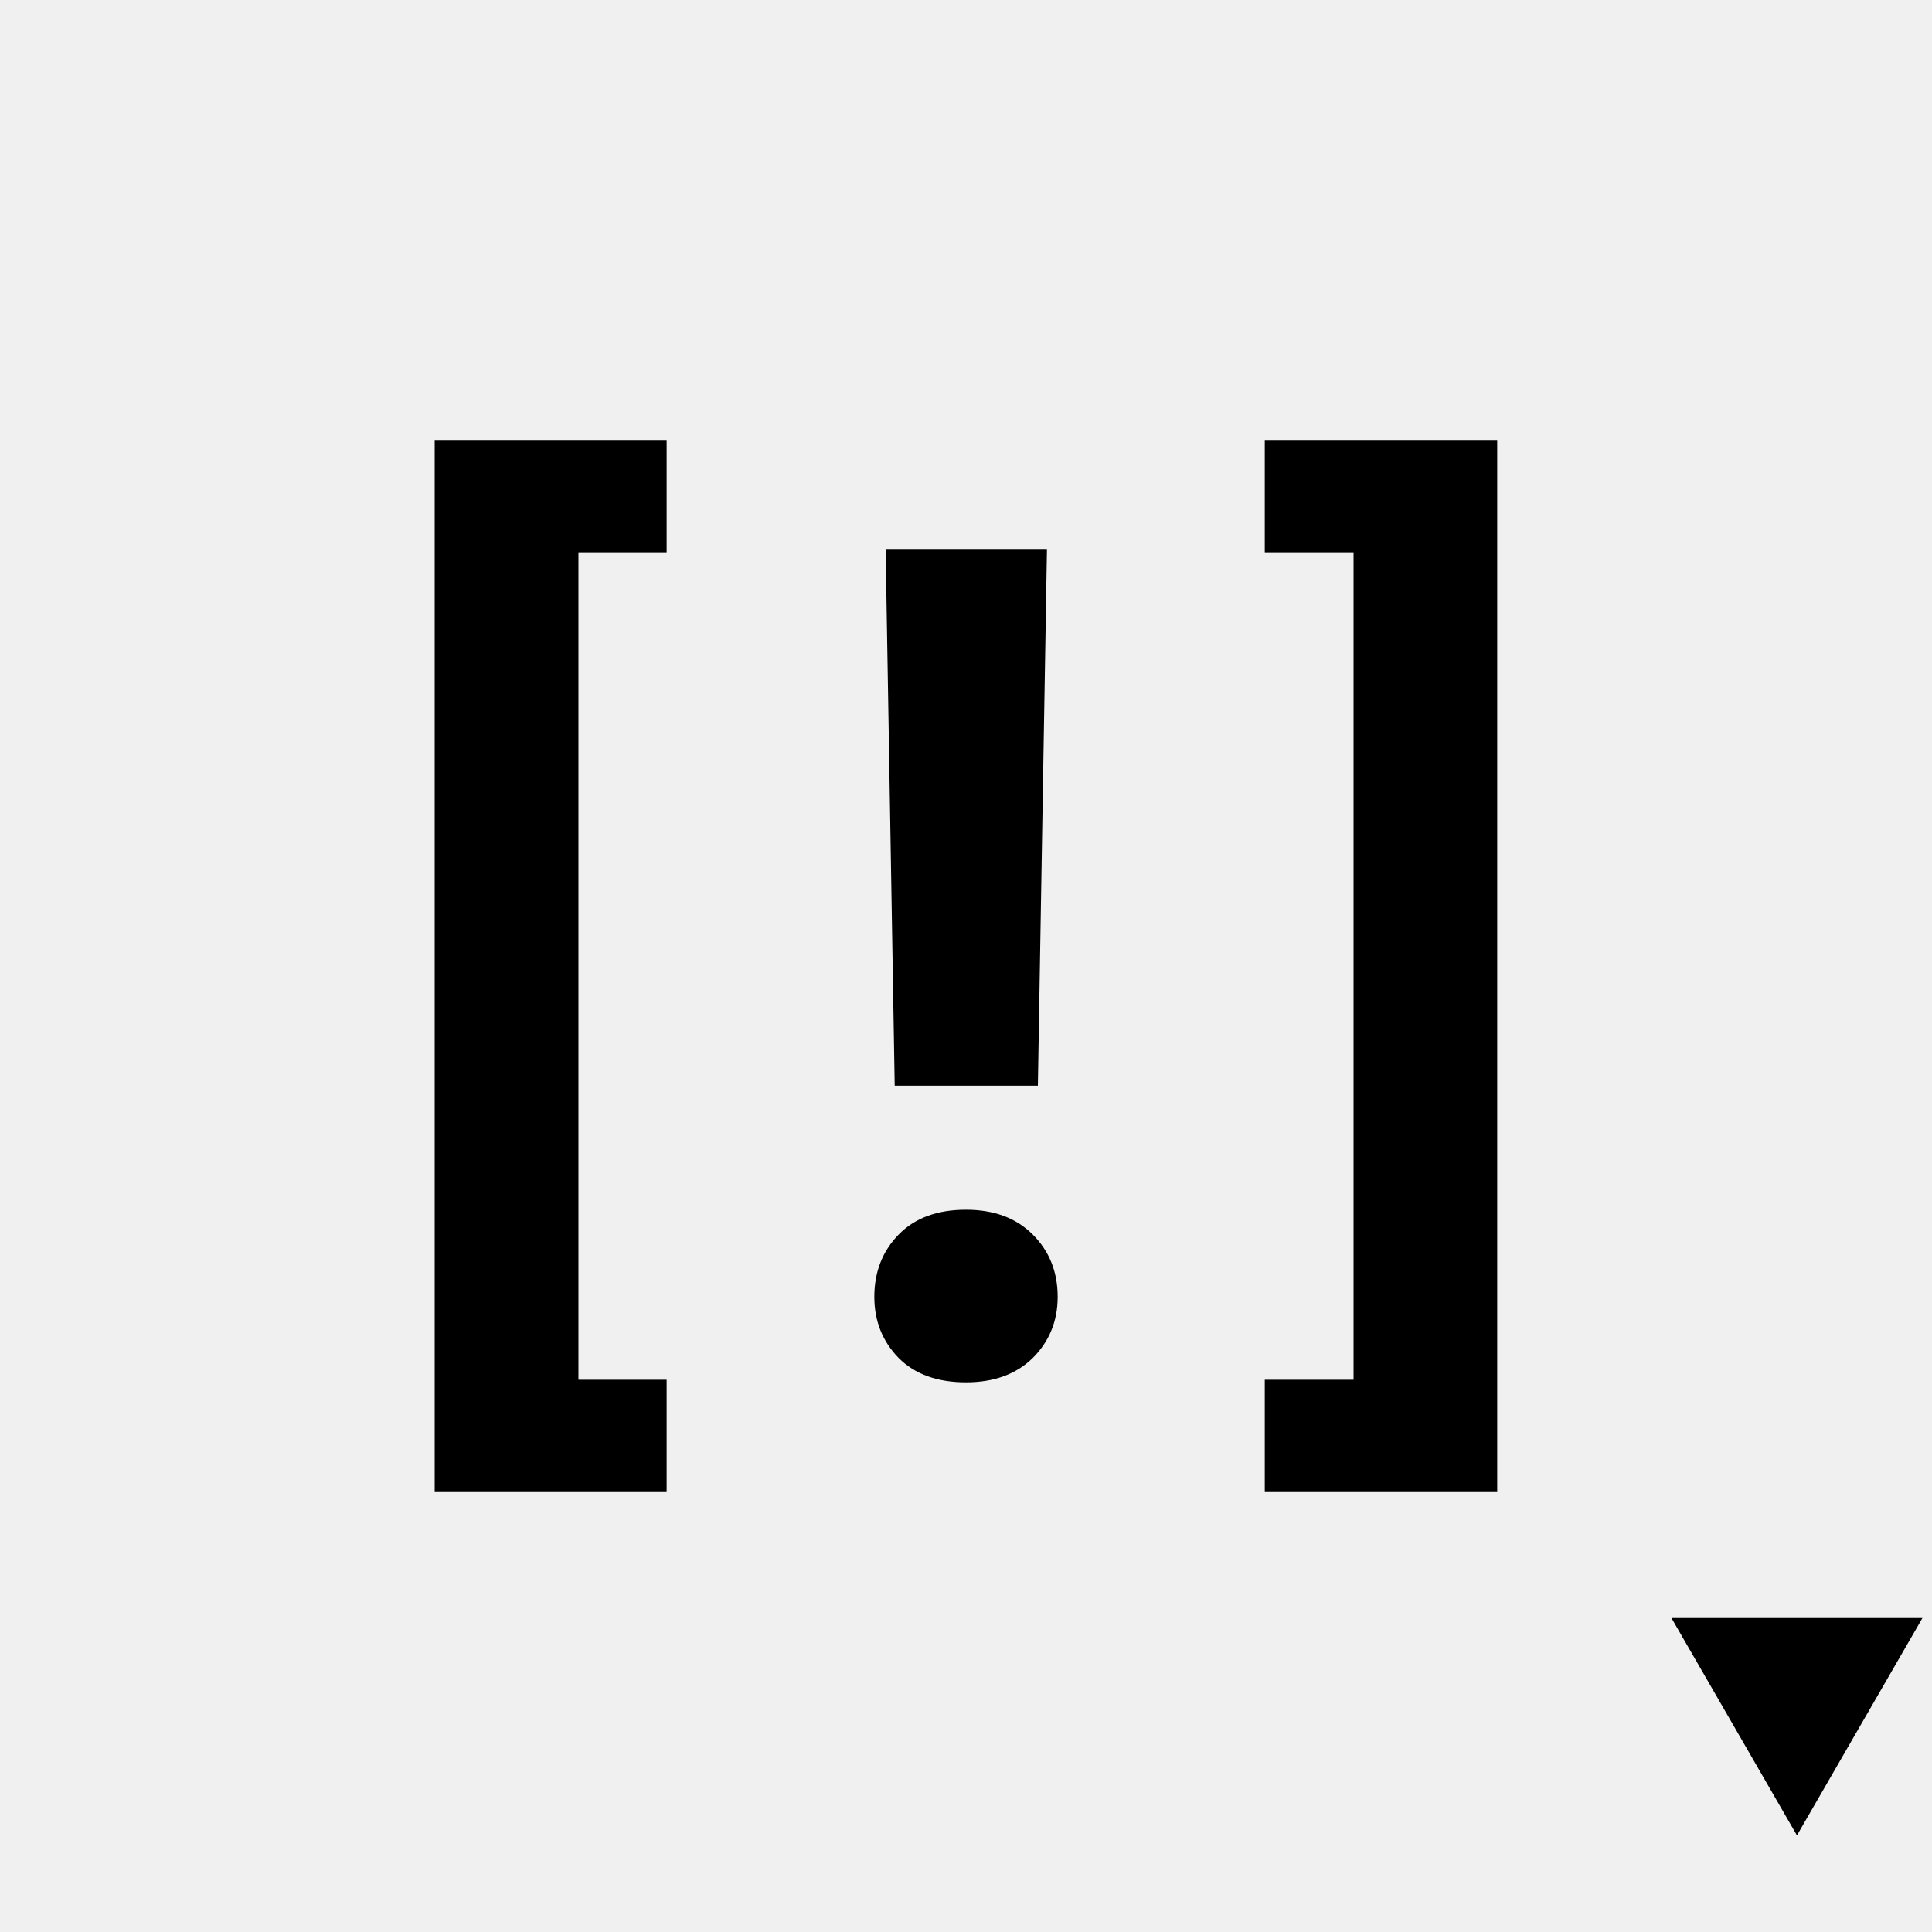
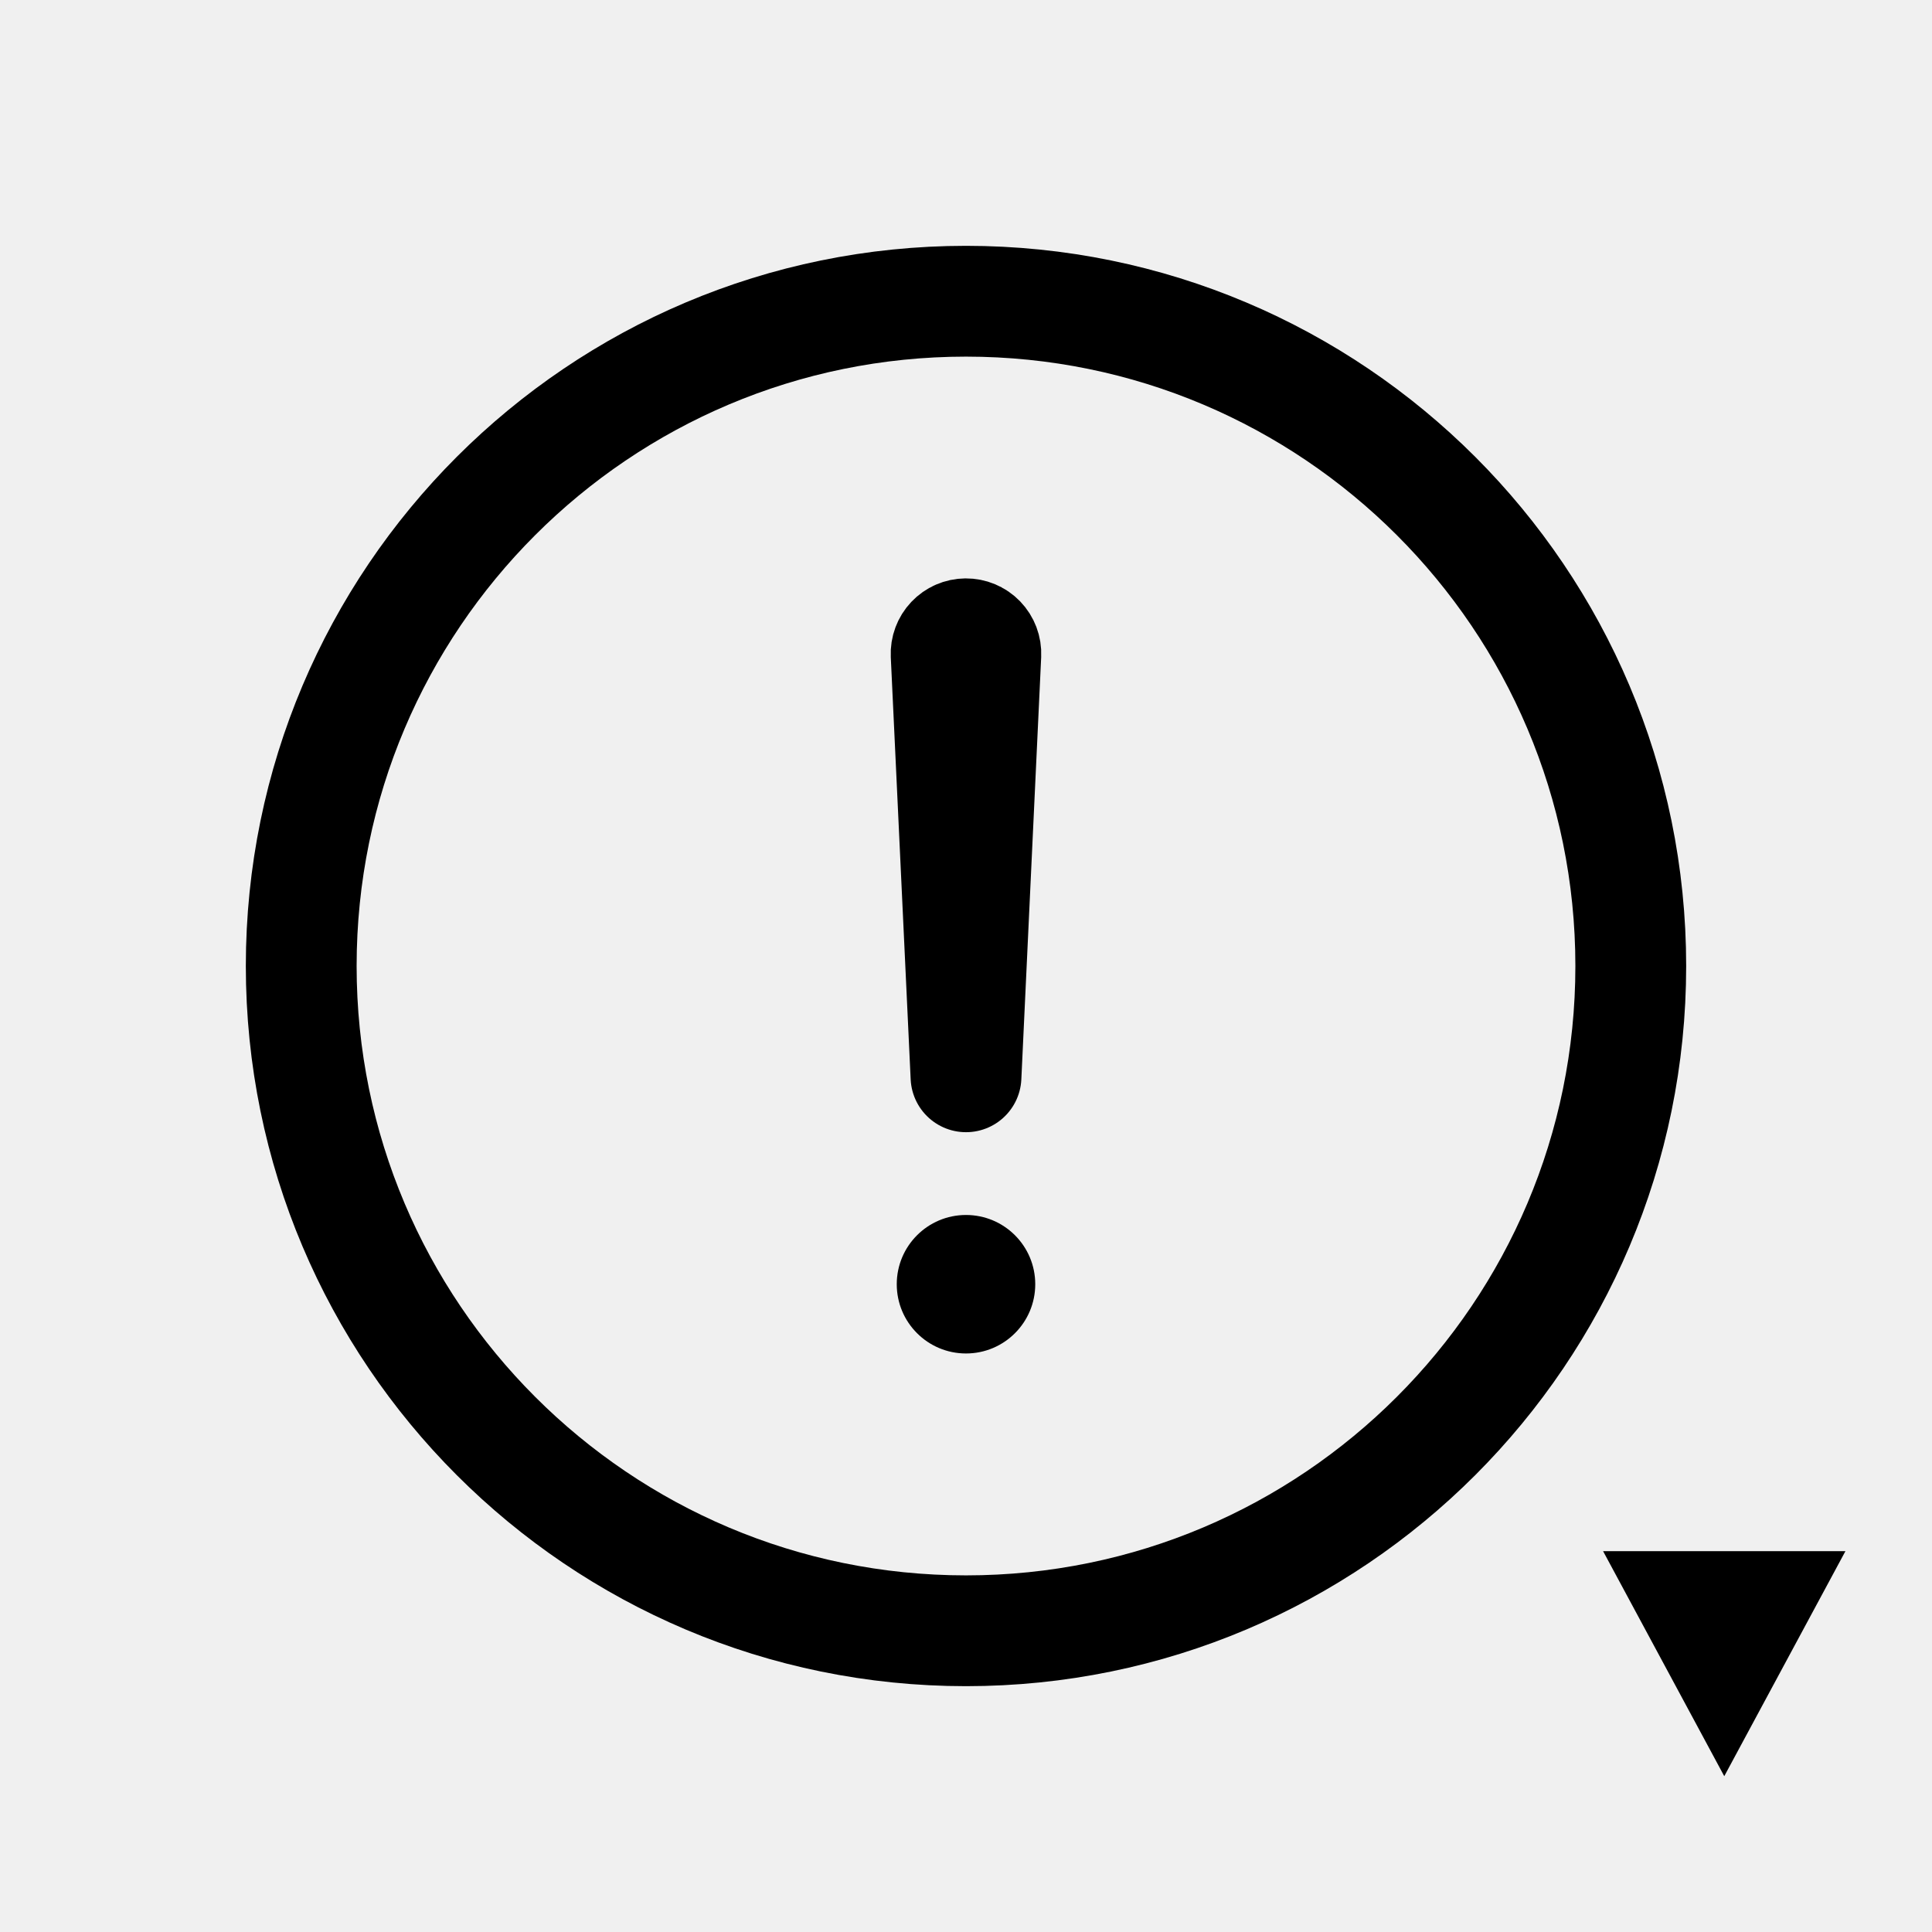
- <svg xmlns="http://www.w3.org/2000/svg" width="20" height="20" viewBox="0 0 20 20" fill="none">
-   <g clip-path="url(#clip0_36_192)">
-     <path d="M6.901 5.717H5.988V14.283H6.901V15.438H4.5V4.562H6.901V5.717Z" fill="black" />
-     <path d="M13.093 4.562H15.499V15.438H13.093V14.283H14.012V5.717H13.093V4.562Z" fill="black" />
-     <path d="M10.744 11.239H9.262L9.168 5.69H10.838L10.744 11.239ZM9.051 13.425C9.051 13.167 9.135 12.952 9.303 12.78C9.471 12.608 9.703 12.523 10 12.523C10.289 12.523 10.519 12.608 10.691 12.78C10.863 12.952 10.949 13.167 10.949 13.425C10.949 13.675 10.863 13.886 10.691 14.058C10.519 14.226 10.289 14.31 10 14.31C9.703 14.31 9.471 14.226 9.303 14.058C9.135 13.886 9.051 13.675 9.051 13.425Z" fill="black" />
-     <path d="M18.602 19L17.303 16.75L19.901 16.75L18.602 19Z" fill="black" />
-   </g>
-   <defs>
-     <clipPath id="clip0_36_192">
-       <rect width="20" height="20" fill="white" />
-     </clipPath>
-   </defs>
+ <svg xmlns="http://www.w3.org/2000/svg" width="20" height="20" viewBox="-23 -23 558 558" fill="none">
+   <path d="M448,256c0-106-86-192-192-192S64,150,64,256s86,192,192,192S448,362,448,256Z" stroke="black" stroke-miterlimit="10" stroke-width="32" />
+   <path d="M250.26,166.05L256,288l5.73-121.95a5.74,5.74,0,0,0-5.79-6h0A5.74,5.74,0,0,0,250.26,166.05Z" stroke="black" stroke-linecap="round" stroke-linejoin="round" stroke-width="32" />
+   <path d="M256,367.91a20,20,0,1,1,20-20A20,20,0,0,1,256,367.91Z" fill="black" />
+   <path d="M475 490 L440 425 L510 425 Z" fill="black" />
</svg>
